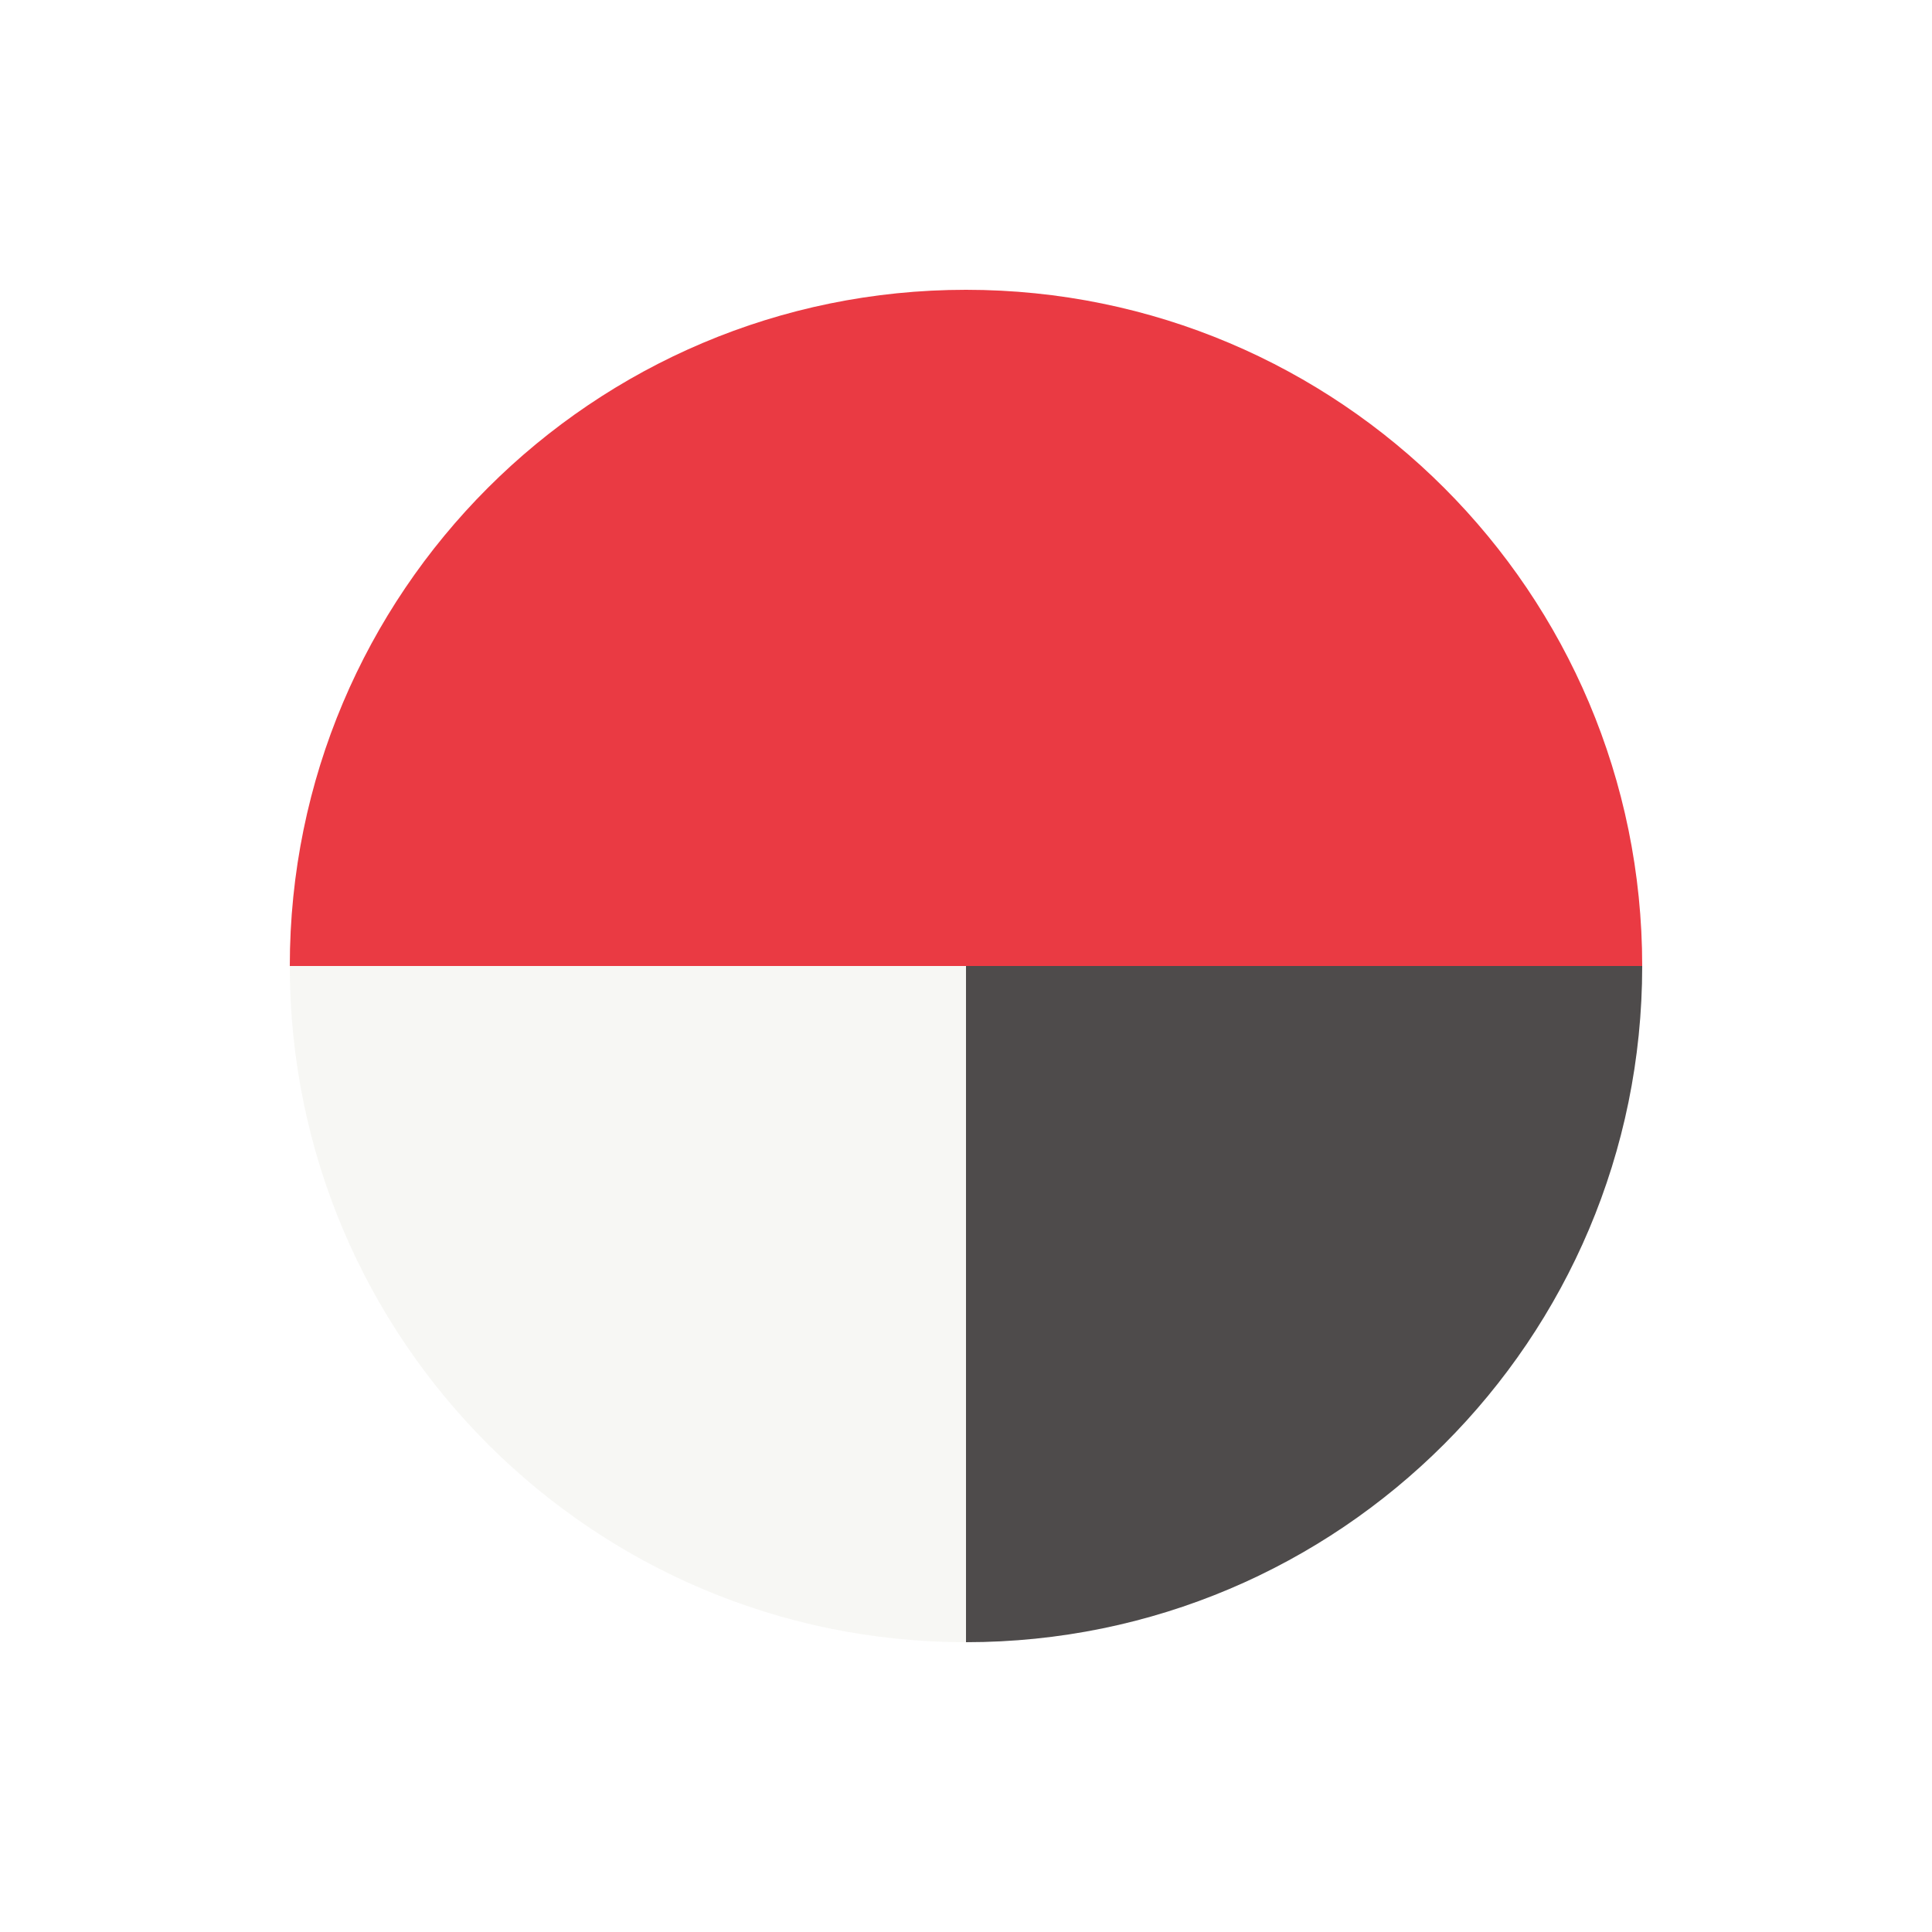
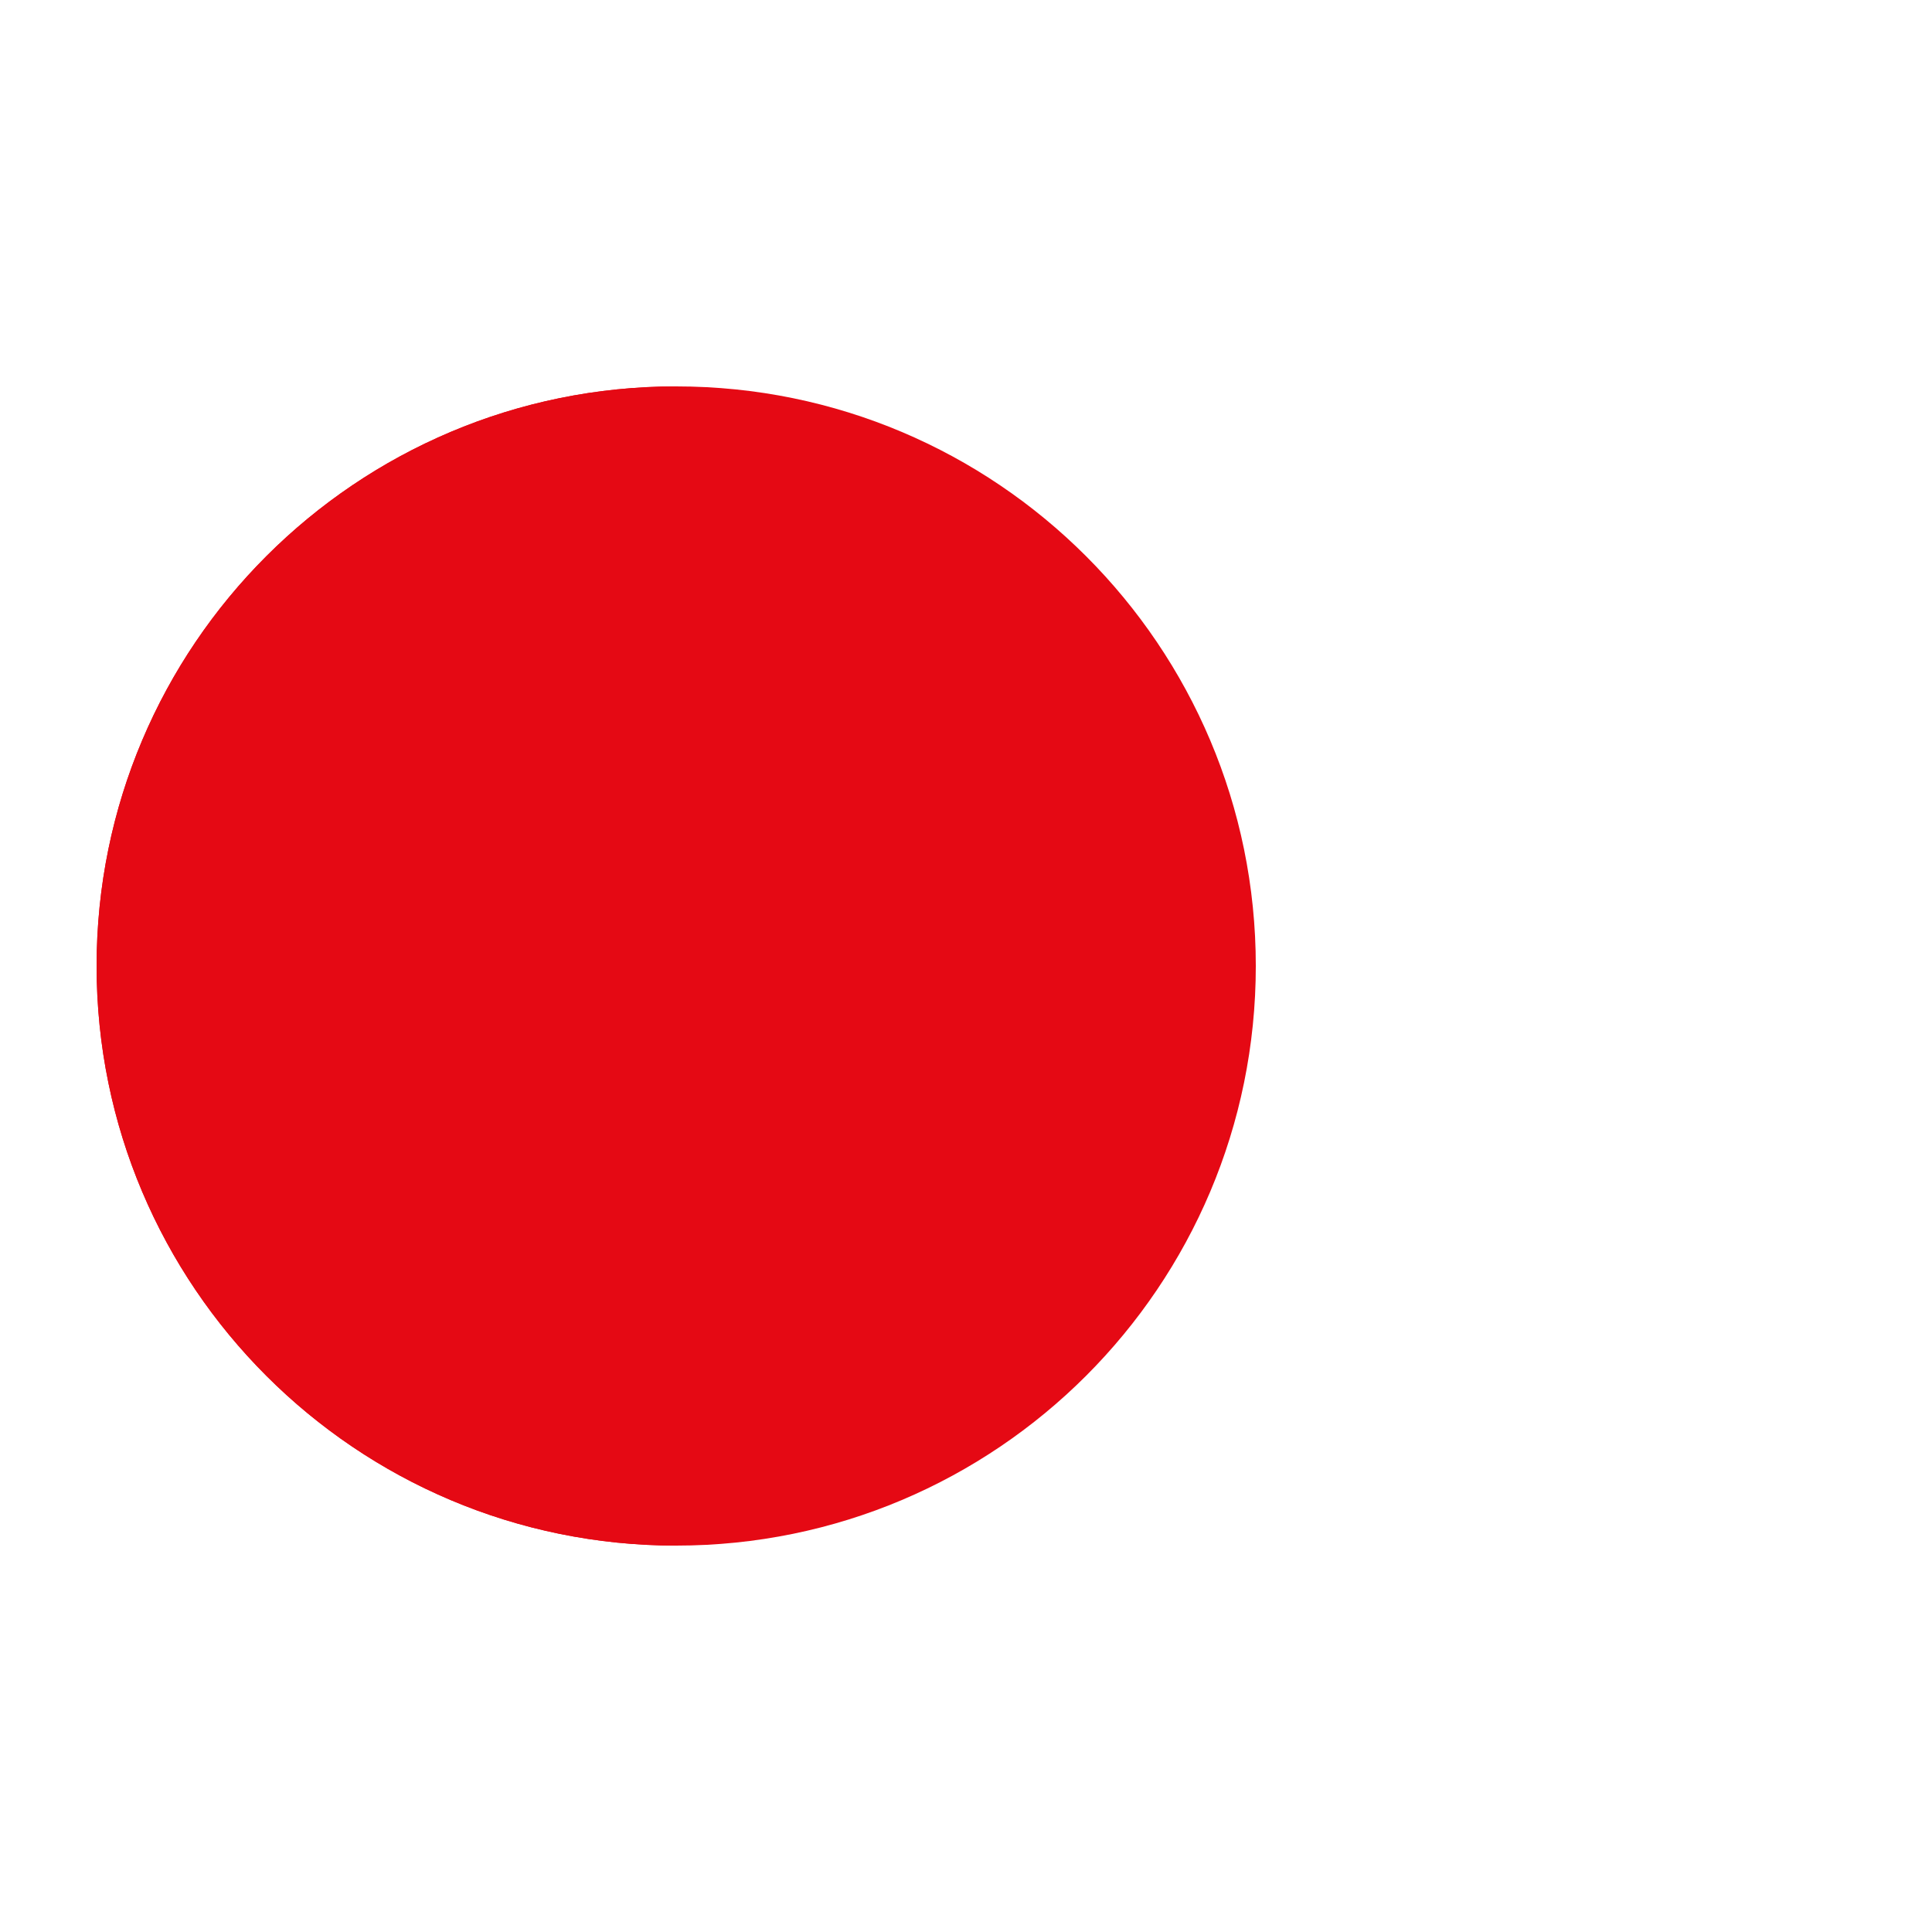
- <svg xmlns="http://www.w3.org/2000/svg" style="margin: auto; background: rgb(241, 242, 243); display: block; shape-rendering: auto;" width="200px" height="200px" viewBox="0 0 100 100" preserveAspectRatio="xMidYMid">
-   <g transform="translate(50 50)">
-     <g transform="scale(0.7)">
-       <g transform="translate(-50 -50)">
-         <g>
-           <animateTransform attributeName="transform" type="rotate" repeatCount="indefinite" values="0 50 50;360 50 50" keyTimes="0;1" dur="0.758s" />
-           <path fill-opacity="0.8" fill="#e50914" d="M50 50L50 0A50 50 0 0 1 100 50Z" />
-         </g>
-         <g>
-           <animateTransform attributeName="transform" type="rotate" repeatCount="indefinite" values="0 50 50;360 50 50" keyTimes="0;1" dur="1.01s" />
-           <path fill-opacity="0.8" fill="#221f1f" d="M50 50L50 0A50 50 0 0 1 100 50Z" transform="rotate(90 50 50)" />
-         </g>
-         <g>
-           <animateTransform attributeName="transform" type="rotate" repeatCount="indefinite" values="0 50 50;360 50 50" keyTimes="0;1" dur="1.515s" />
-           <path fill-opacity="0.8" fill="#f5f5f1" d="M50 50L50 0A50 50 0 0 1 100 50Z" transform="rotate(180 50 50)" />
-         </g>
-         <g>
-           <animateTransform attributeName="transform" type="rotate" repeatCount="indefinite" values="0 50 50;360 50 50" keyTimes="0;1" dur="3.03s" />
-           <path fill-opacity="0.8" fill="#e50914" d="M50 50L50 0A50 50 0 0 1 100 50Z" transform="rotate(270 50 50)" />
-         </g>
-       </g>
-     </g>
+ <svg xmlns="http://www.w3.org/2000/svg" style="margin: auto; background: none; display: block; shape-rendering: auto;" width="200px" height="200px" viewBox="0 0 100 100" preserveAspectRatio="xMidYMid">
+   <g>
+     <circle cx="60" cy="50" r="4" fill="#221f1f">
+       <animate attributeName="cx" repeatCount="indefinite" dur="1s" values="95;35" keyTimes="0;1" begin="-0.67s" />
+       <animate attributeName="fill-opacity" repeatCount="indefinite" dur="1s" values="0;1;1" keyTimes="0;0.2;1" begin="-0.67s" />
+     </circle>
+     <circle cx="60" cy="50" r="4" fill="#221f1f">
+       <animate attributeName="cx" repeatCount="indefinite" dur="1s" values="95;35" keyTimes="0;1" begin="-0.33s" />
+       <animate attributeName="fill-opacity" repeatCount="indefinite" dur="1s" values="0;1;1" keyTimes="0;0.2;1" begin="-0.33s" />
+     </circle>
+     <circle cx="60" cy="50" r="4" fill="#221f1f">
+       <animate attributeName="cx" repeatCount="indefinite" dur="1s" values="95;35" keyTimes="0;1" begin="0s" />
+       <animate attributeName="fill-opacity" repeatCount="indefinite" dur="1s" values="0;1;1" keyTimes="0;0.2;1" begin="0s" />
+     </circle>
+   </g>
+   <g transform="translate(-15 0)">
+     <path d="M50 50L20 50A30 30 0 0 0 80 50Z" fill="#e50914" transform="rotate(90 50 50)" />
+     <path d="M50 50L20 50A30 30 0 0 0 80 50Z" fill="#e50914">
+       <animateTransform attributeName="transform" type="rotate" repeatCount="indefinite" dur="1s" values="0 50 50;45 50 50;0 50 50" keyTimes="0;0.5;1" />
+     </path>
+     <path d="M50 50L20 50A30 30 0 0 1 80 50Z" fill="#e50914">
+       <animateTransform attributeName="transform" type="rotate" repeatCount="indefinite" dur="1s" values="0 50 50;-45 50 50;0 50 50" keyTimes="0;0.5;1" />
+     </path>
  </g>
</svg>
